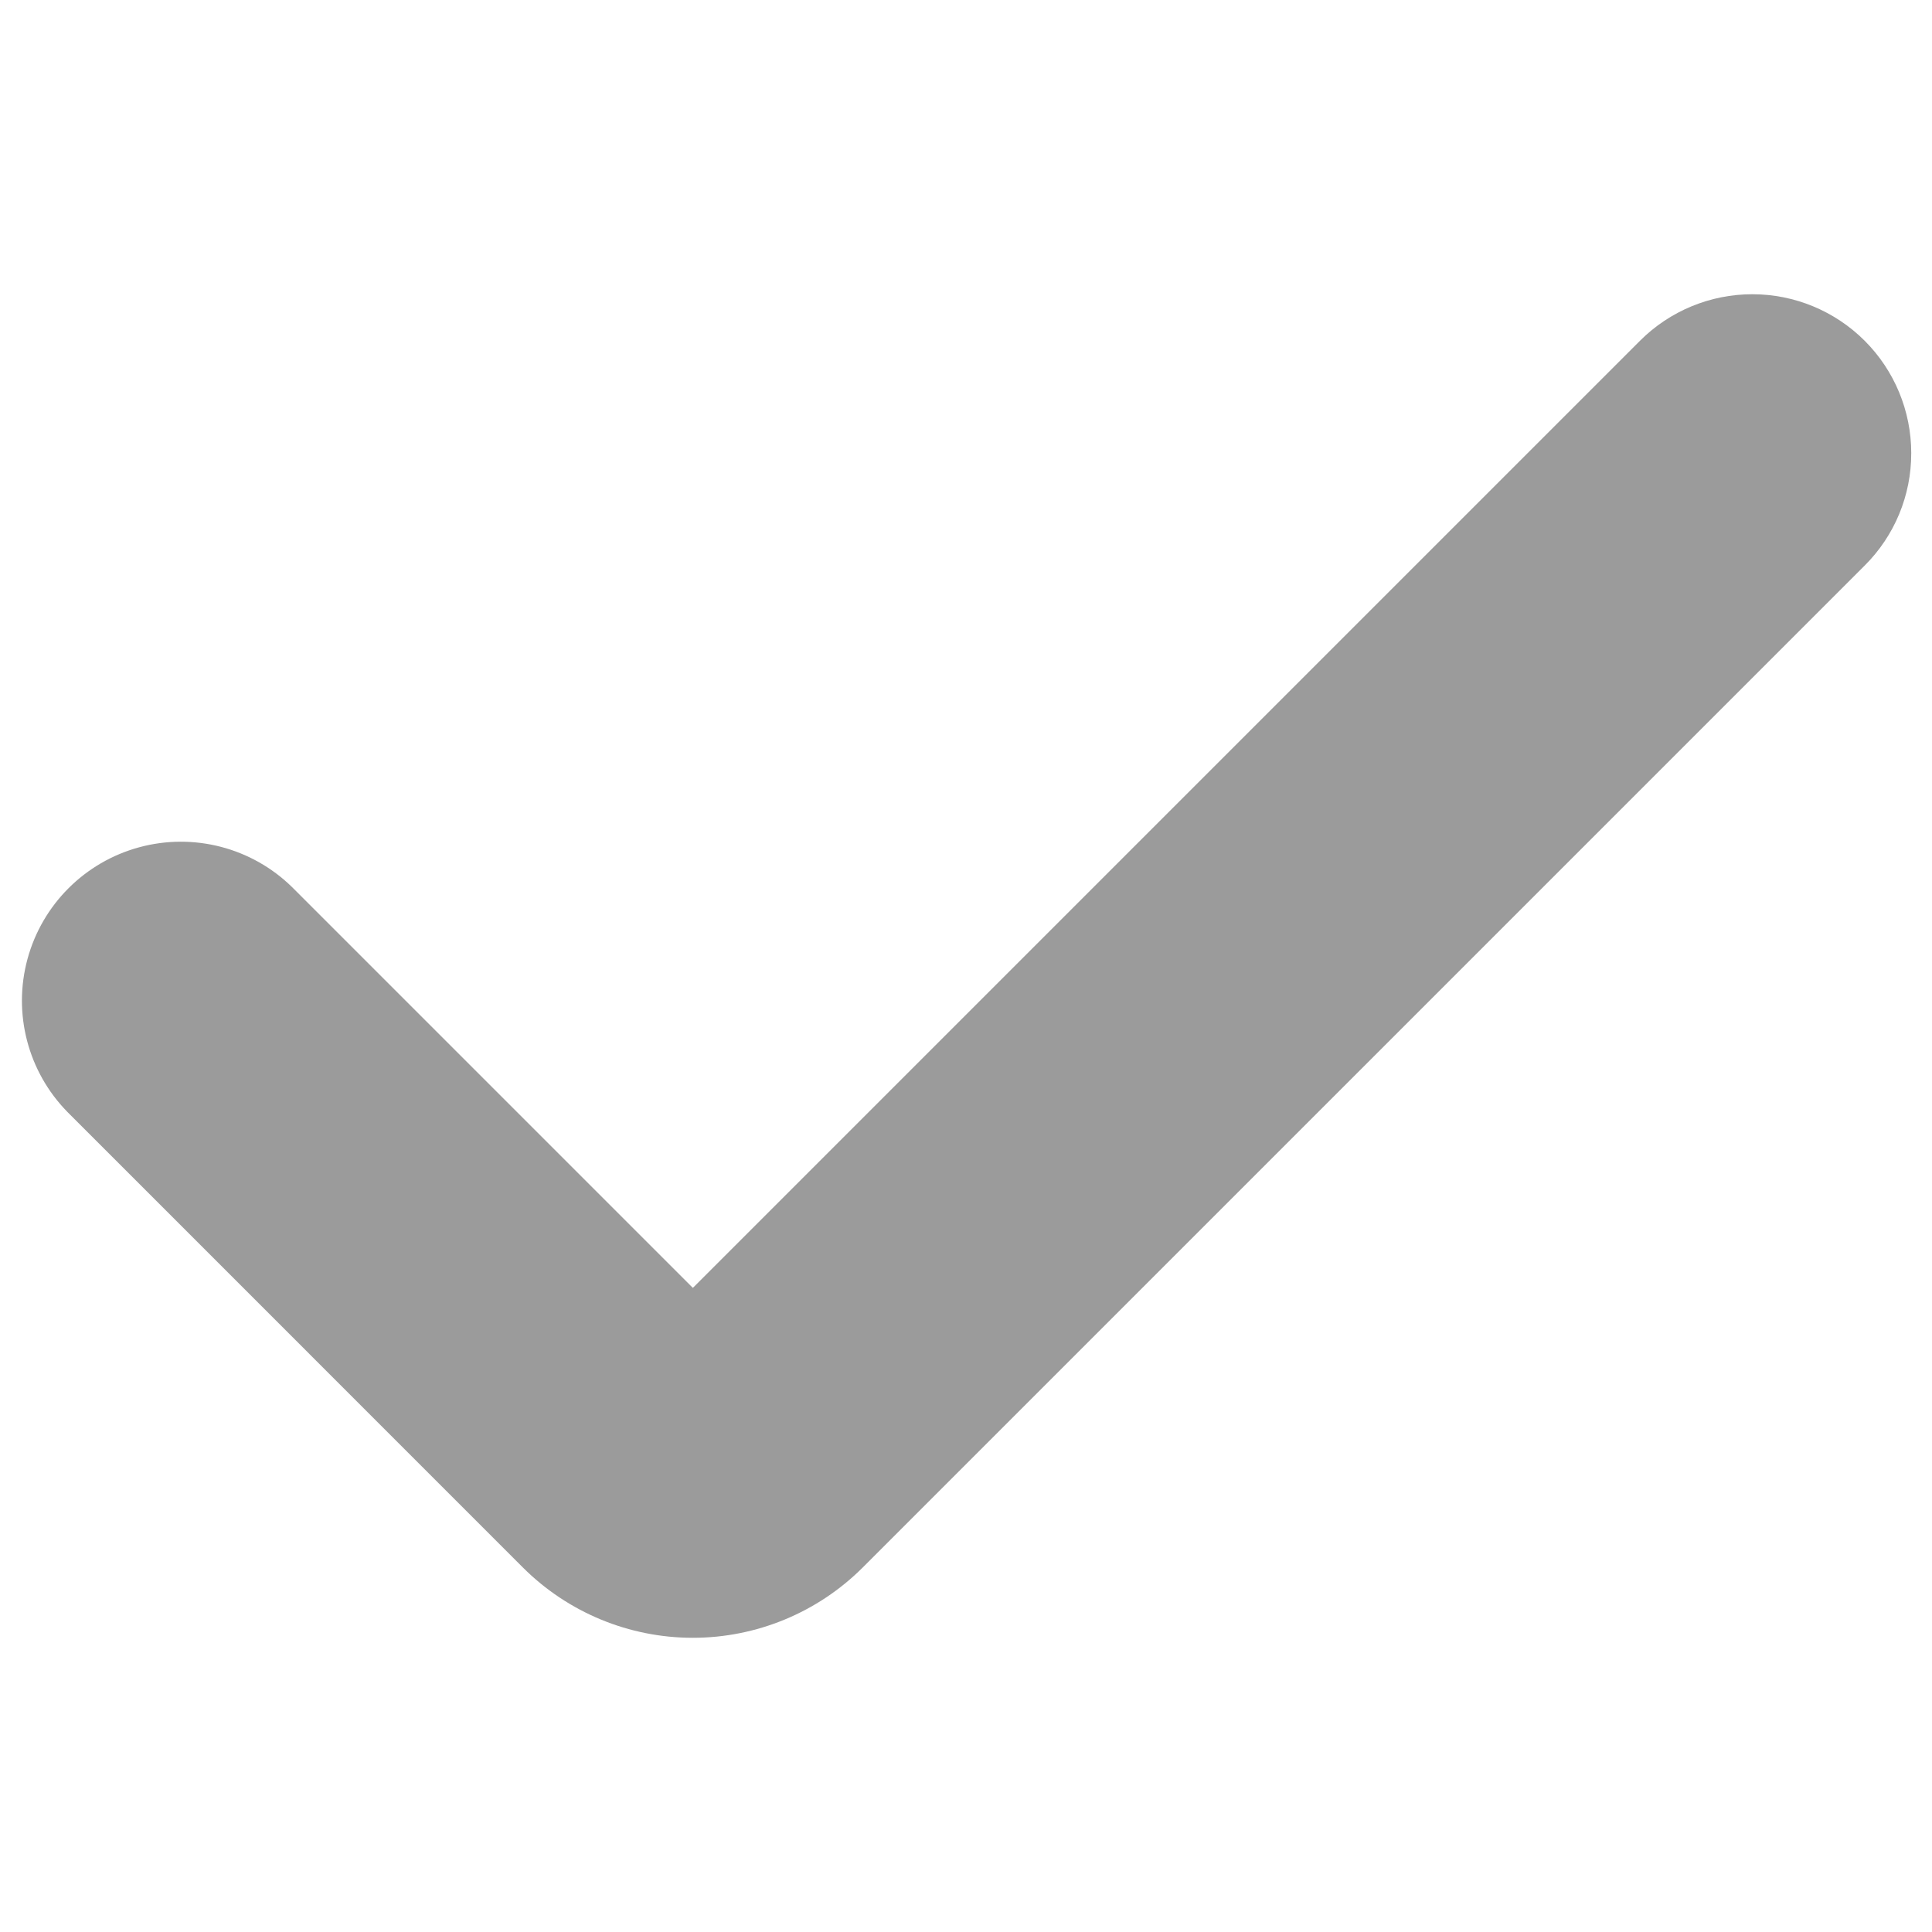
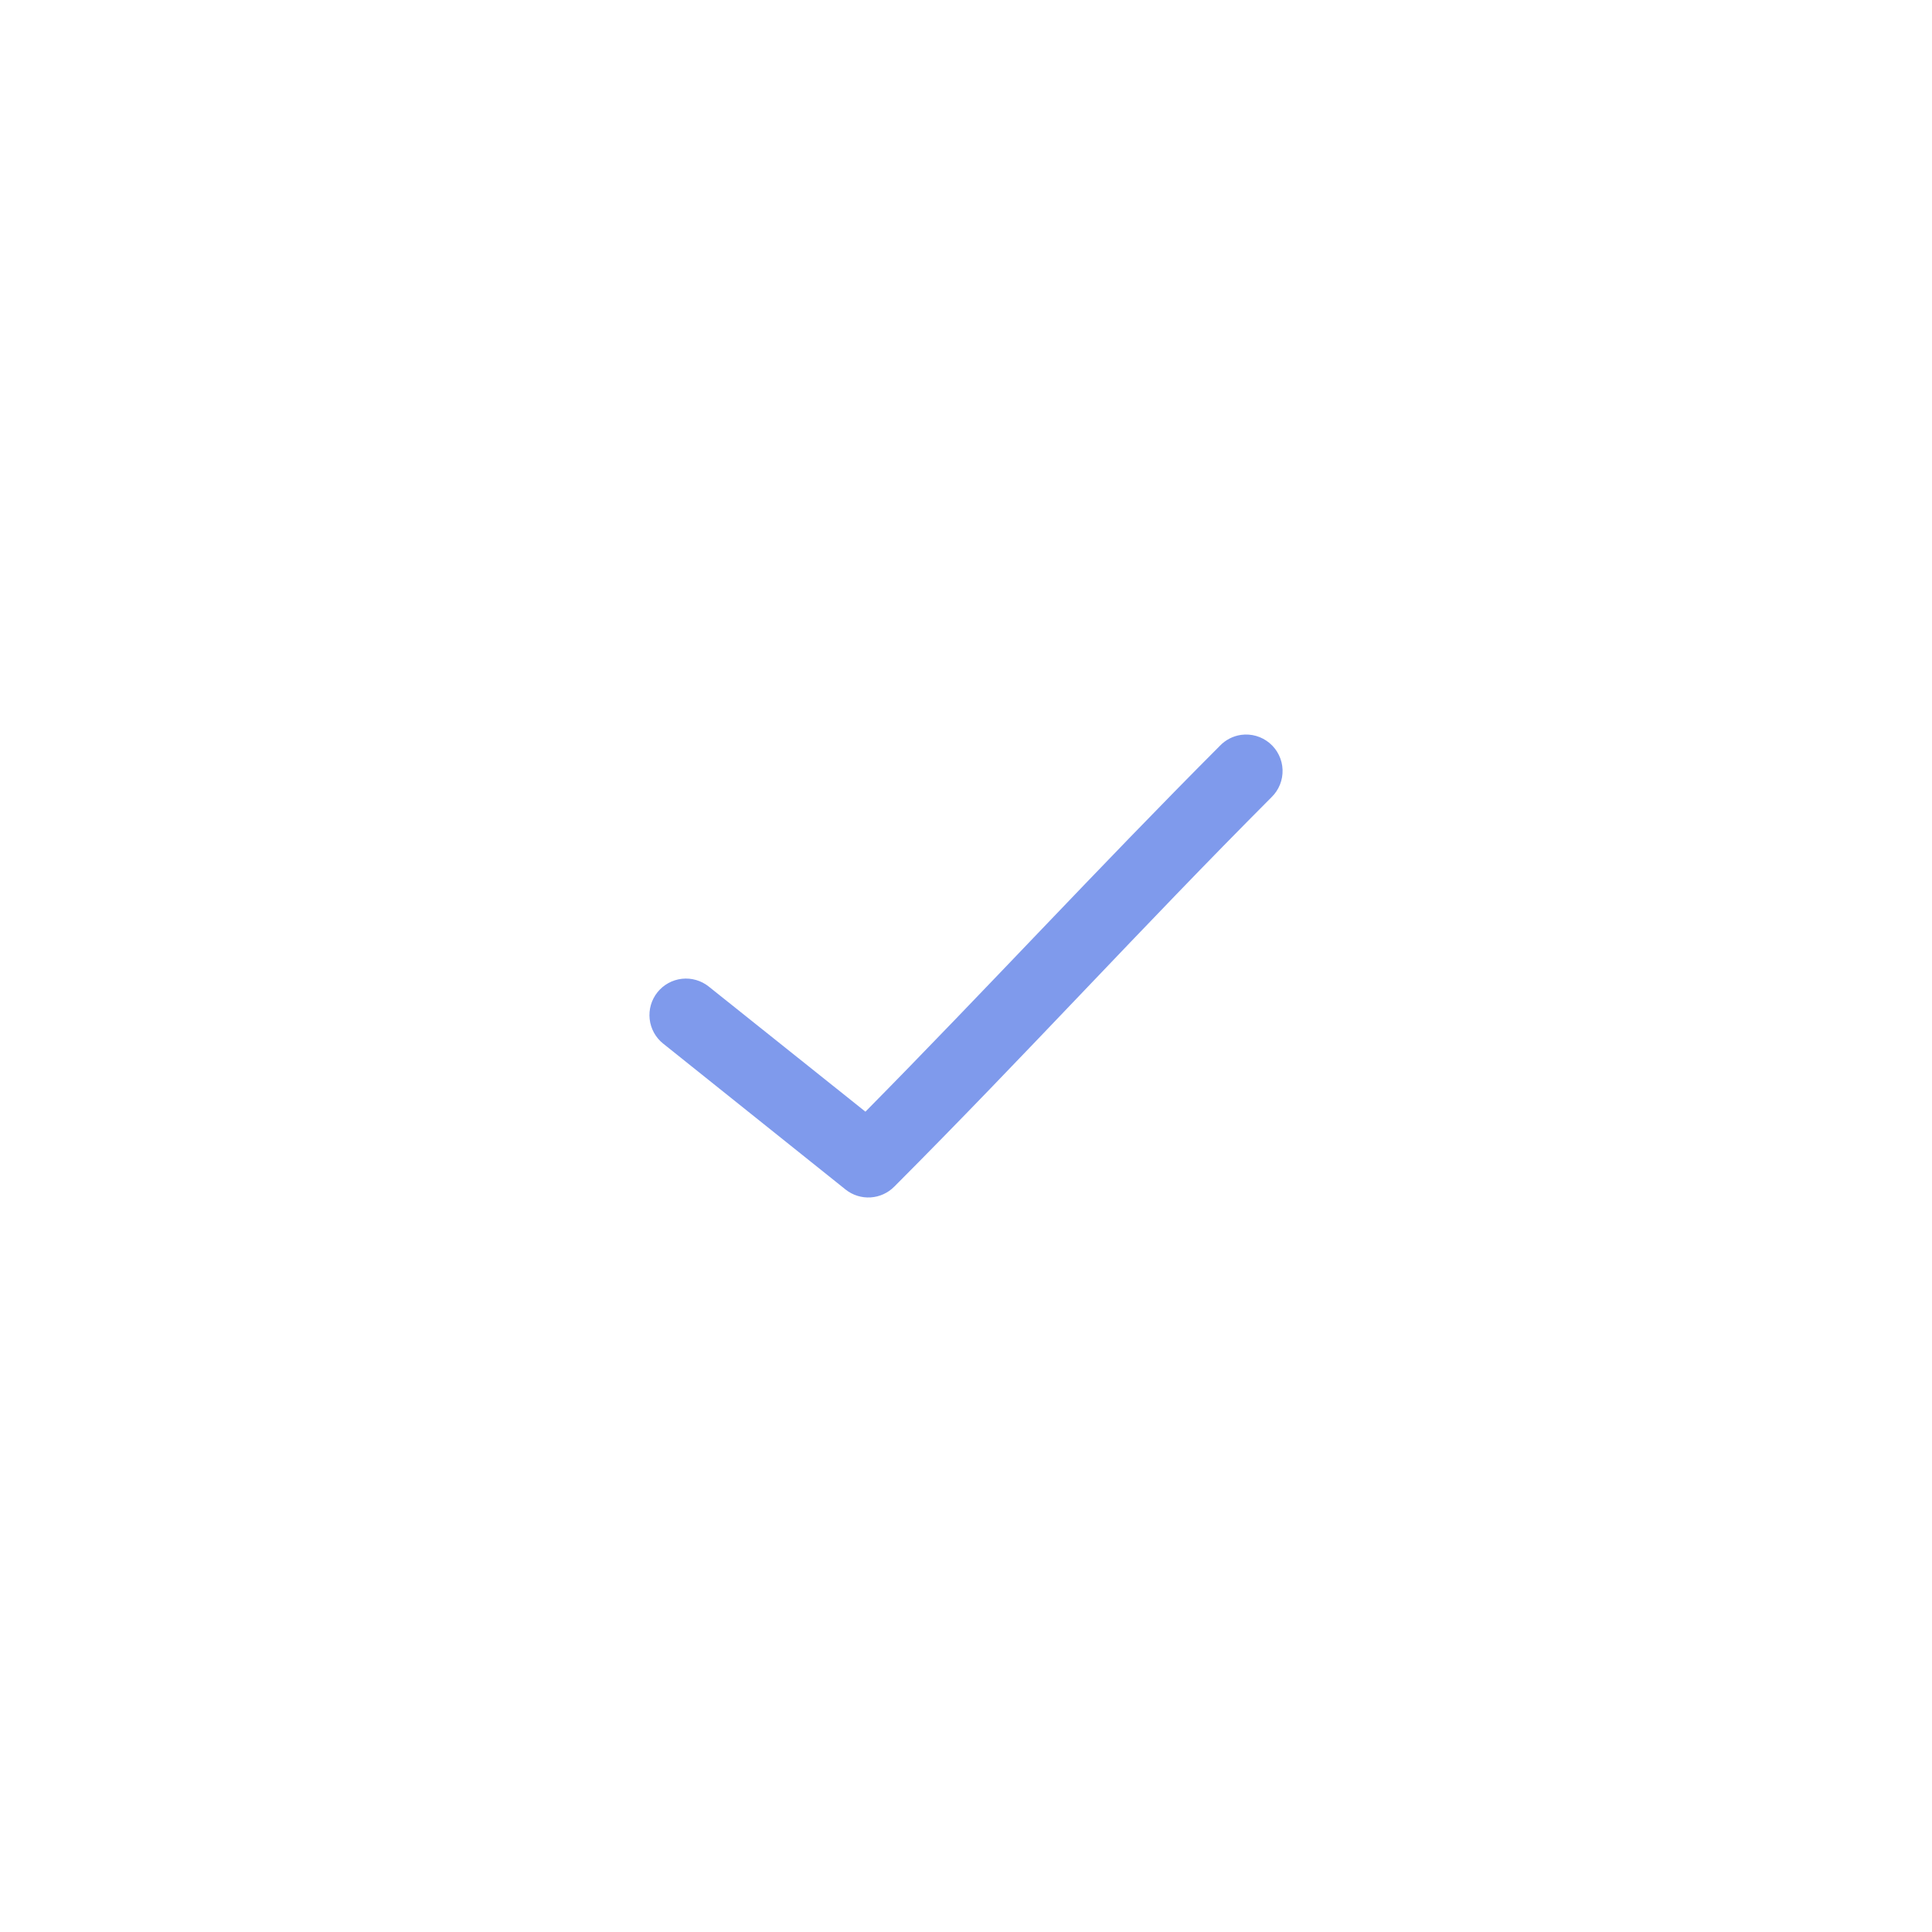
<svg xmlns="http://www.w3.org/2000/svg" width="1200pt" height="1200pt" version="1.1" viewBox="0 0 1200 1200">
-   <path d="m1187.1 281.46c0.07 26.191-10.336 51.324-28.898 69.801l-622.41 622.4c-28 27.926-65.93 43.605-105.47 43.605-39.547 0-77.477-15.68-105.48-43.605l-283.02-283.06c-24.512-25.02-33.926-61.16-24.746-94.961 9.184-33.801 35.59-60.207 69.395-69.387 33.801-9.18 69.938 0.242 94.957 24.758l248.92 248.92 588.27-588.27c18.512-18.512 43.617-28.91 69.797-28.906 26.176 0 51.281 10.402 69.789 28.914 18.512 18.508 28.906 43.617 28.906 69.793z" fill="#9b9b9b" />
+   <path d="m770.86 456.44c-5.055 0.727-9.715 3.141-13.227 6.848-76.168 76.332-145.56 151.73-220.1 227.19l-97.297-77.695v-0.004c-4.699-3.758-10.699-5.496-16.676-4.832-5.981 0.664-11.449 3.676-15.211 8.375-3.758 4.699-5.496 10.695-4.828 16.676 0.664 5.981 3.676 11.449 8.375 15.207l113.36 90.688c4.387 3.465 9.898 5.191 15.477 4.84 5.578-0.348 10.832-2.746 14.754-6.731 81.074-81.25 154.13-161.51 234.27-241.83 4.602-4.469 7.098-10.672 6.867-17.082s-3.16-12.422-8.07-16.547c-4.91-4.125-11.336-5.981-17.688-5.102z" fill="#7f9aec" />
</svg>
